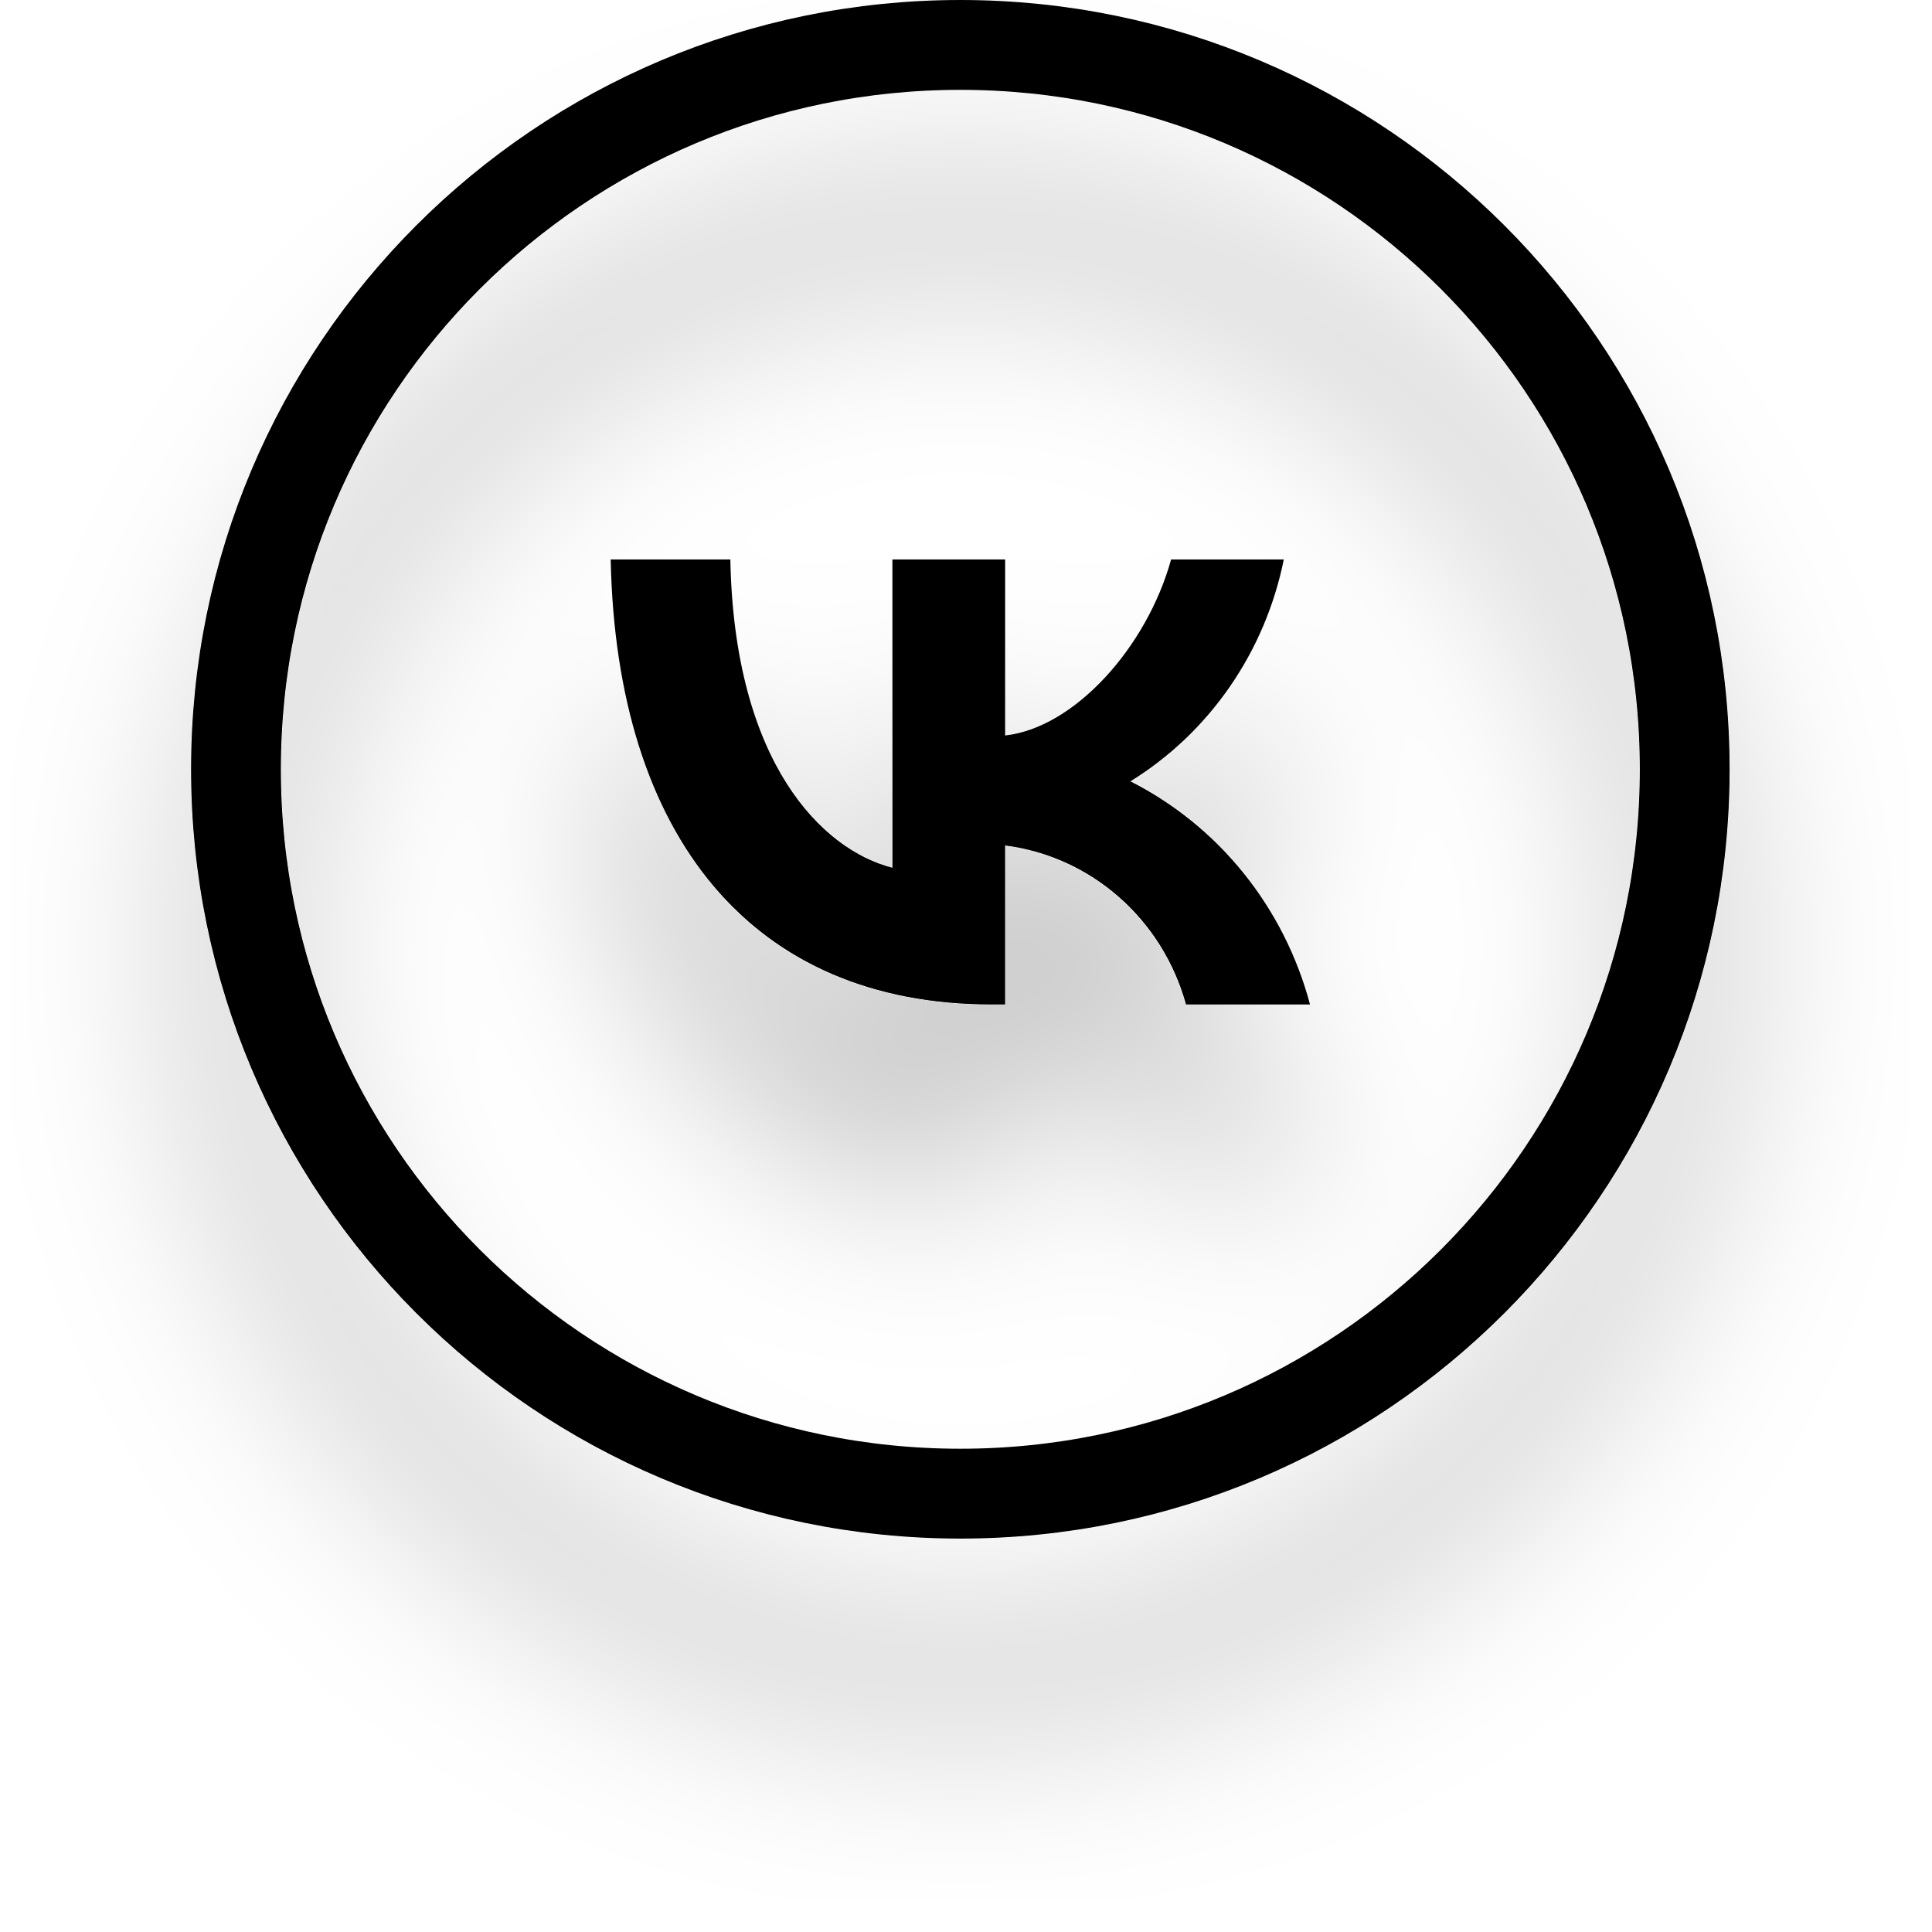
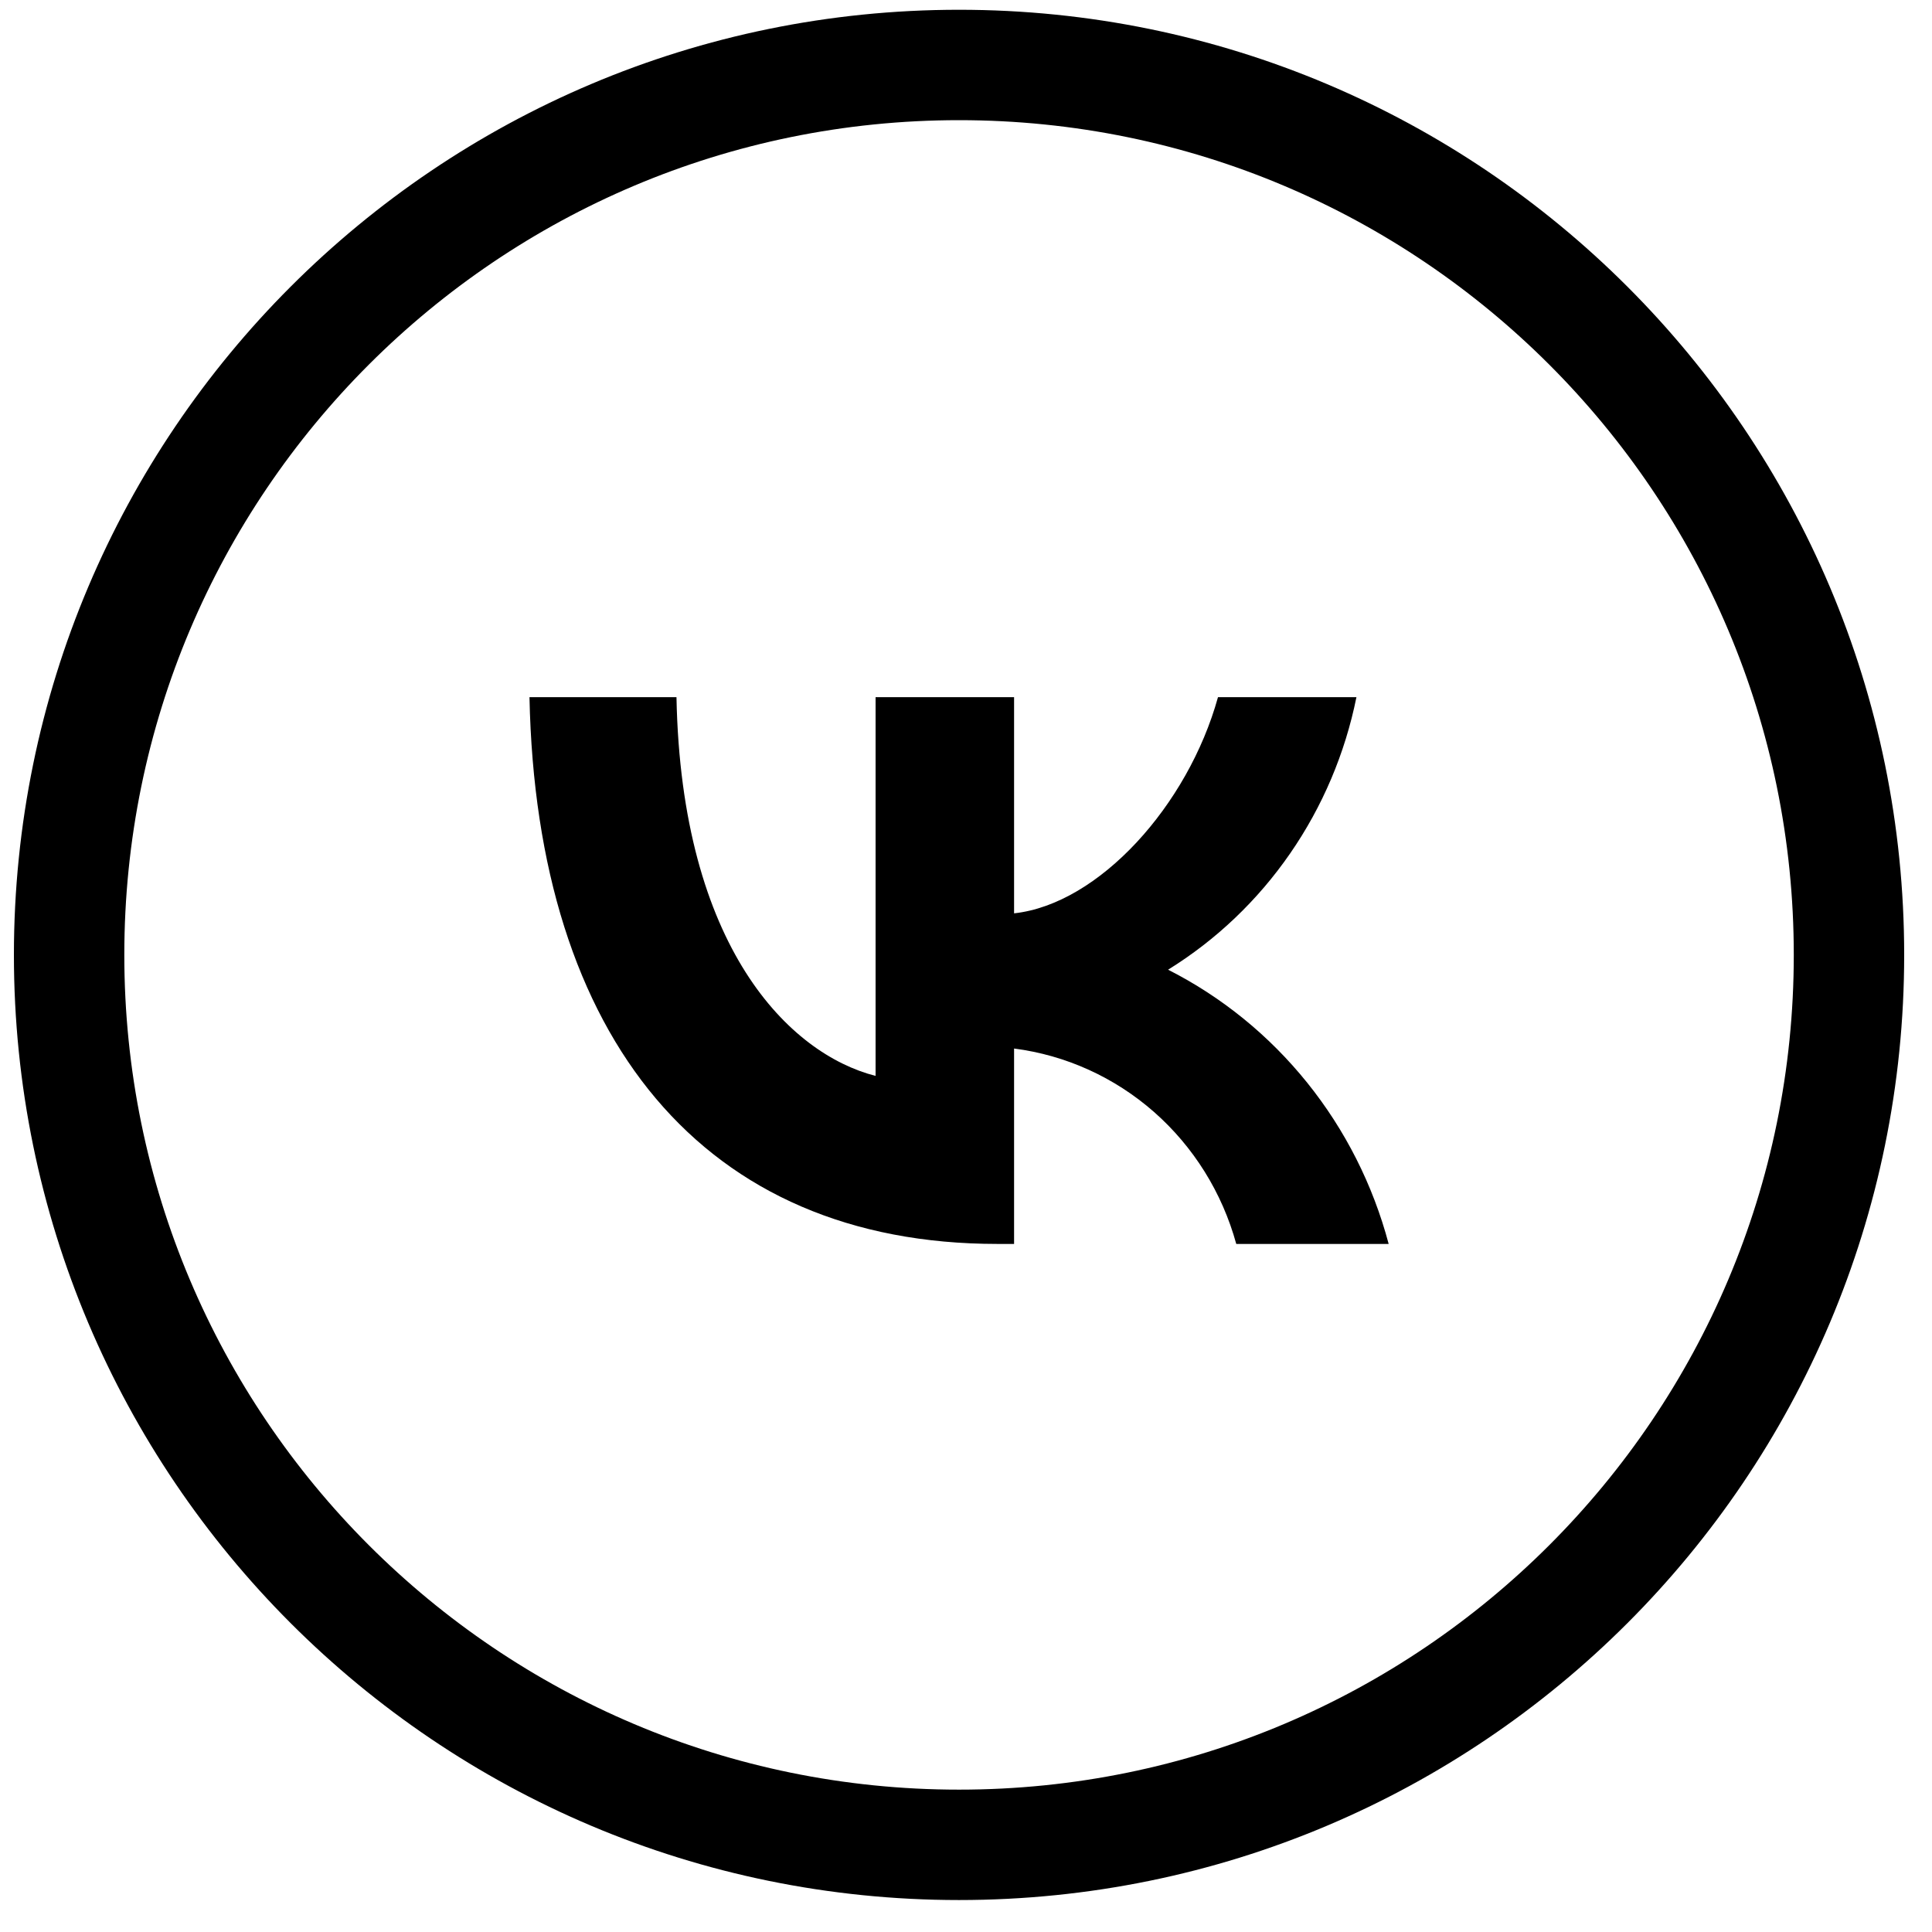
- <svg xmlns="http://www.w3.org/2000/svg" width="43" height="43" viewBox="0 0 43 43" fill="none">
-   <g filter="url(#filter0_d_9_1398)">
-     <circle cx="21.374" cy="17.122" r="16.122" stroke="black" stroke-width="2" />
-     <path d="M13.592 12.452C13.718 18.639 16.751 22.357 22.069 22.357H22.371V18.818C23.309 18.938 24.191 19.338 24.907 19.968C25.623 20.598 26.141 21.429 26.396 22.357H29.157C28.873 21.288 28.37 20.293 27.681 19.436C26.992 18.58 26.134 17.883 25.161 17.39C26.032 16.851 26.785 16.134 27.372 15.284C27.959 14.434 28.368 13.47 28.573 12.452H26.065C25.521 14.415 23.907 16.2 22.371 16.369V12.452H19.862V19.313C18.307 18.917 16.343 16.993 16.255 12.452H13.592Z" fill="black" />
-   </g>
-   <defs>
-     <filter id="filter0_d_9_1398" x="0.252" y="0" width="42.243" height="42.244" filterUnits="userSpaceOnUse" color-interpolation-filters="sRGB">
-       <feFlood flood-opacity="0" result="BackgroundImageFix" />
-       <feColorMatrix in="SourceAlpha" type="matrix" values="0 0 0 0 0 0 0 0 0 0 0 0 0 0 0 0 0 0 127 0" result="hardAlpha" />
-       <feOffset dy="4" />
-       <feGaussianBlur stdDeviation="2" />
-       <feComposite in2="hardAlpha" operator="out" />
-       <feColorMatrix type="matrix" values="0 0 0 0 0 0 0 0 0 0 0 0 0 0 0 0 0 0 0.25 0" />
-       <feBlend mode="normal" in2="BackgroundImageFix" result="effect1_dropShadow_9_1398" />
-       <feBlend mode="normal" in="SourceGraphic" in2="effect1_dropShadow_9_1398" result="shape" />
-     </filter>
-   </defs>
+ <svg xmlns="http://www.w3.org/2000/svg" width="35" height="35" viewBox="0 0 35 35" fill="none">
+   <circle cx="17.374" cy="17.299" r="16.122" stroke="black" stroke-width="2" />
+   <path d="M9.592 12.63C9.718 18.817 12.751 22.535 18.069 22.535H18.371V18.995C19.309 19.116 20.191 19.516 20.907 20.145C21.623 20.775 22.141 21.606 22.396 22.535H25.157C24.873 21.466 24.37 20.47 23.681 19.614C22.992 18.758 22.134 18.06 21.161 17.567C22.032 17.028 22.785 16.311 23.372 15.461C23.959 14.612 24.368 13.648 24.573 12.63H22.065C21.521 14.593 19.907 16.378 18.371 16.546V12.63H15.862V19.491C14.307 19.094 12.343 17.171 12.255 12.63H9.592Z" fill="black" />
</svg>
